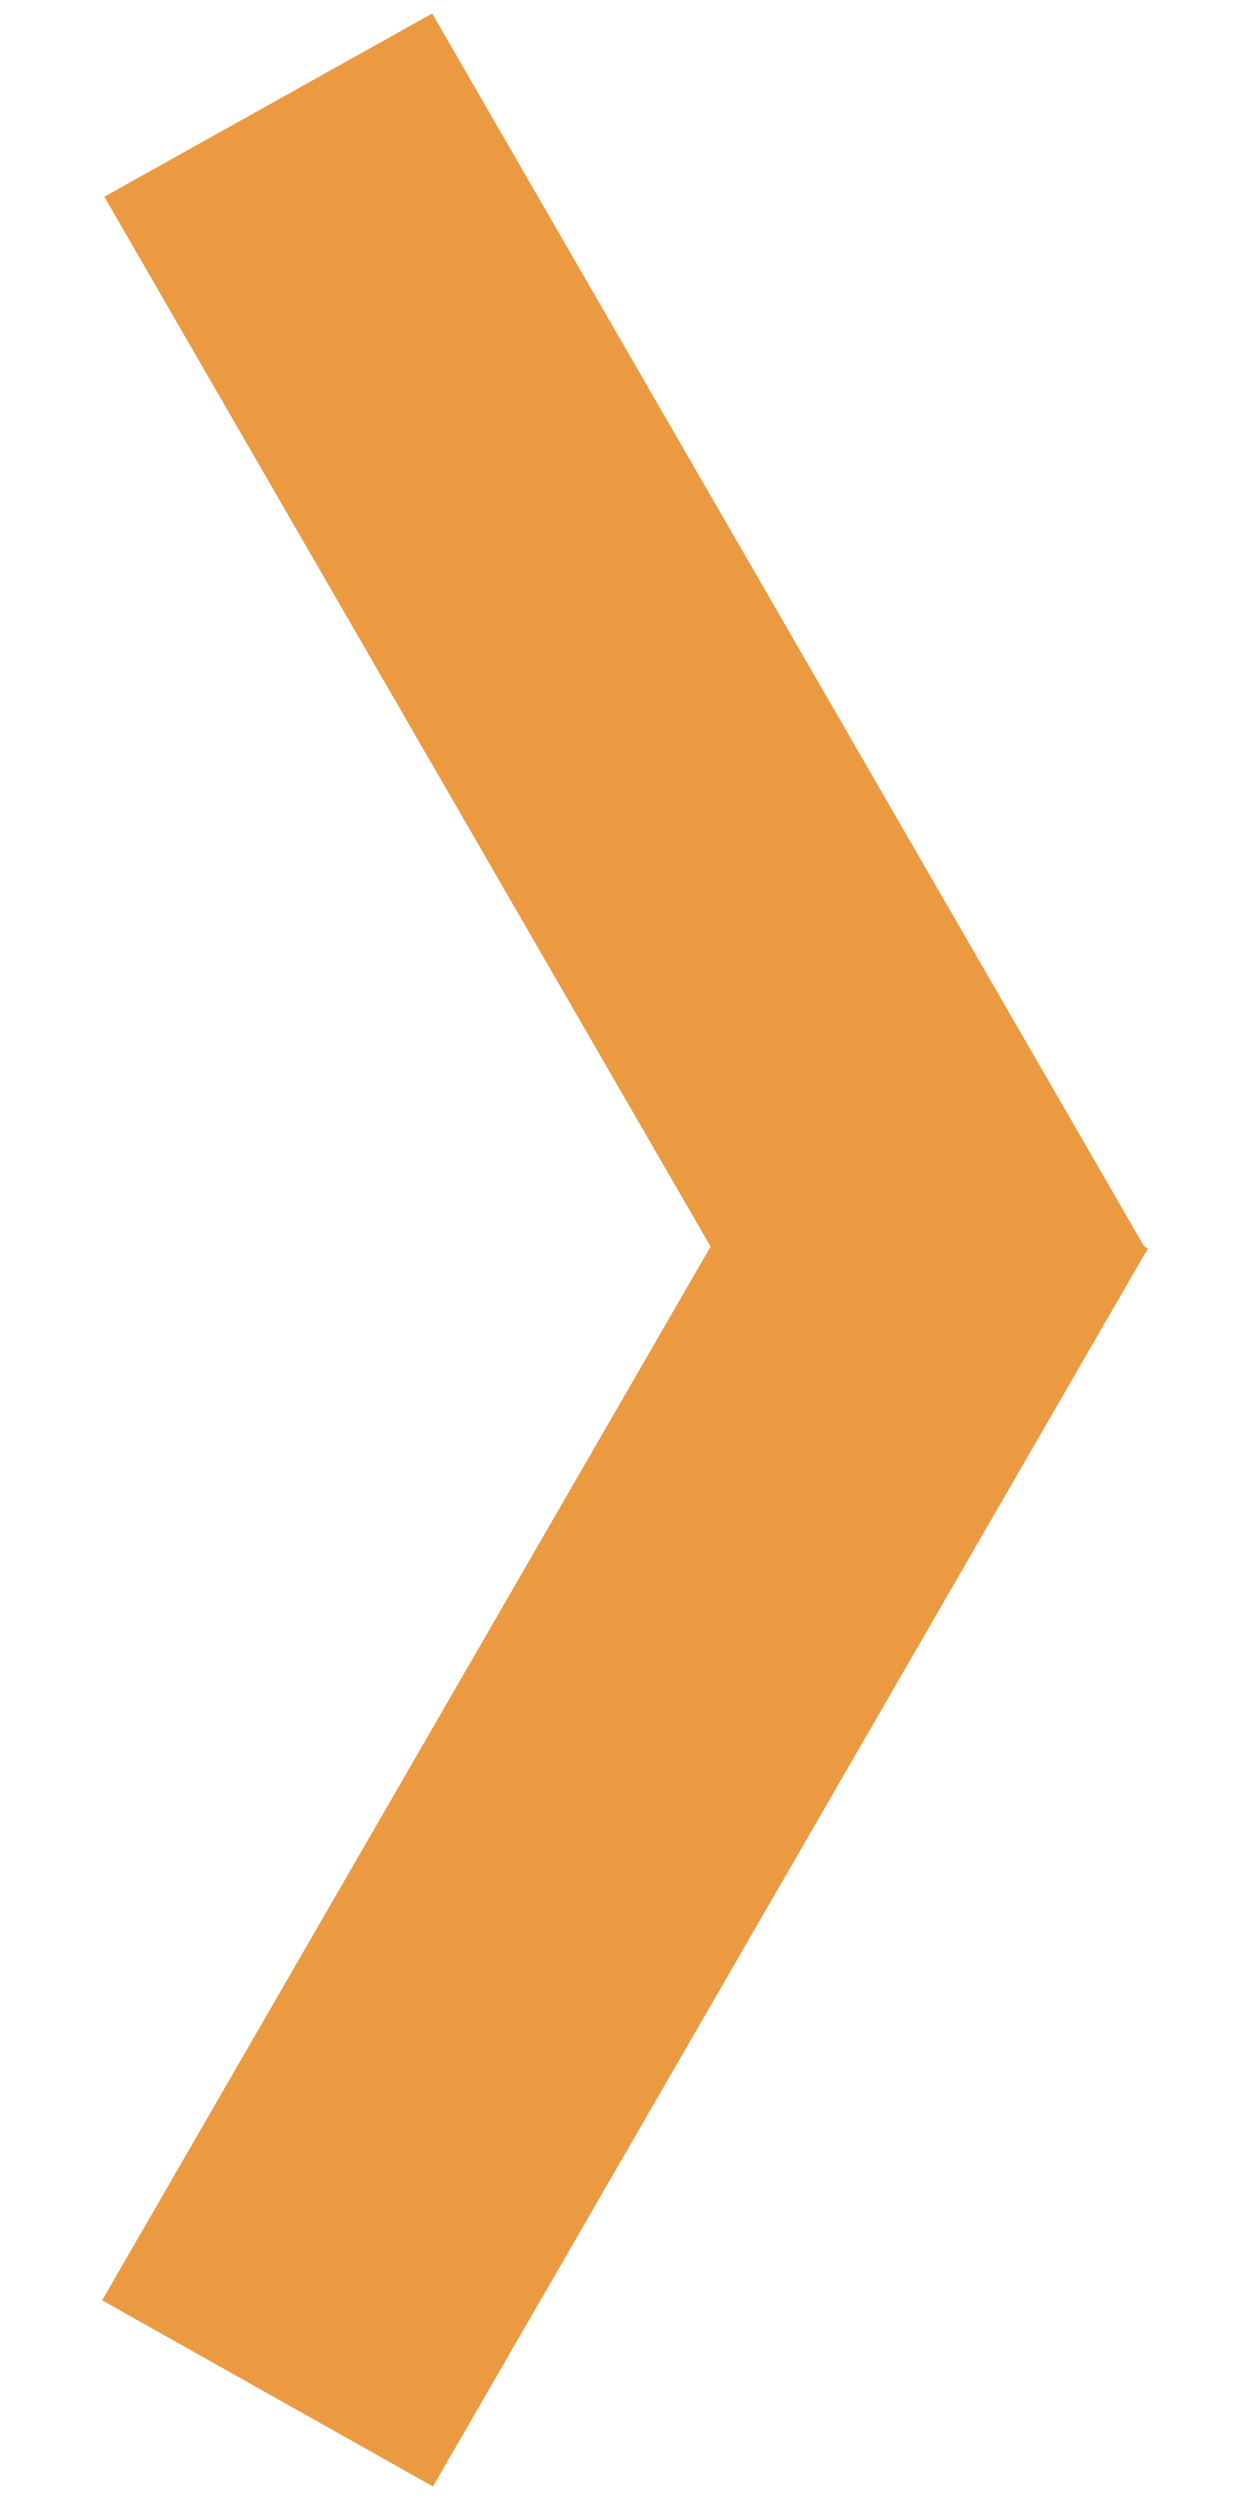
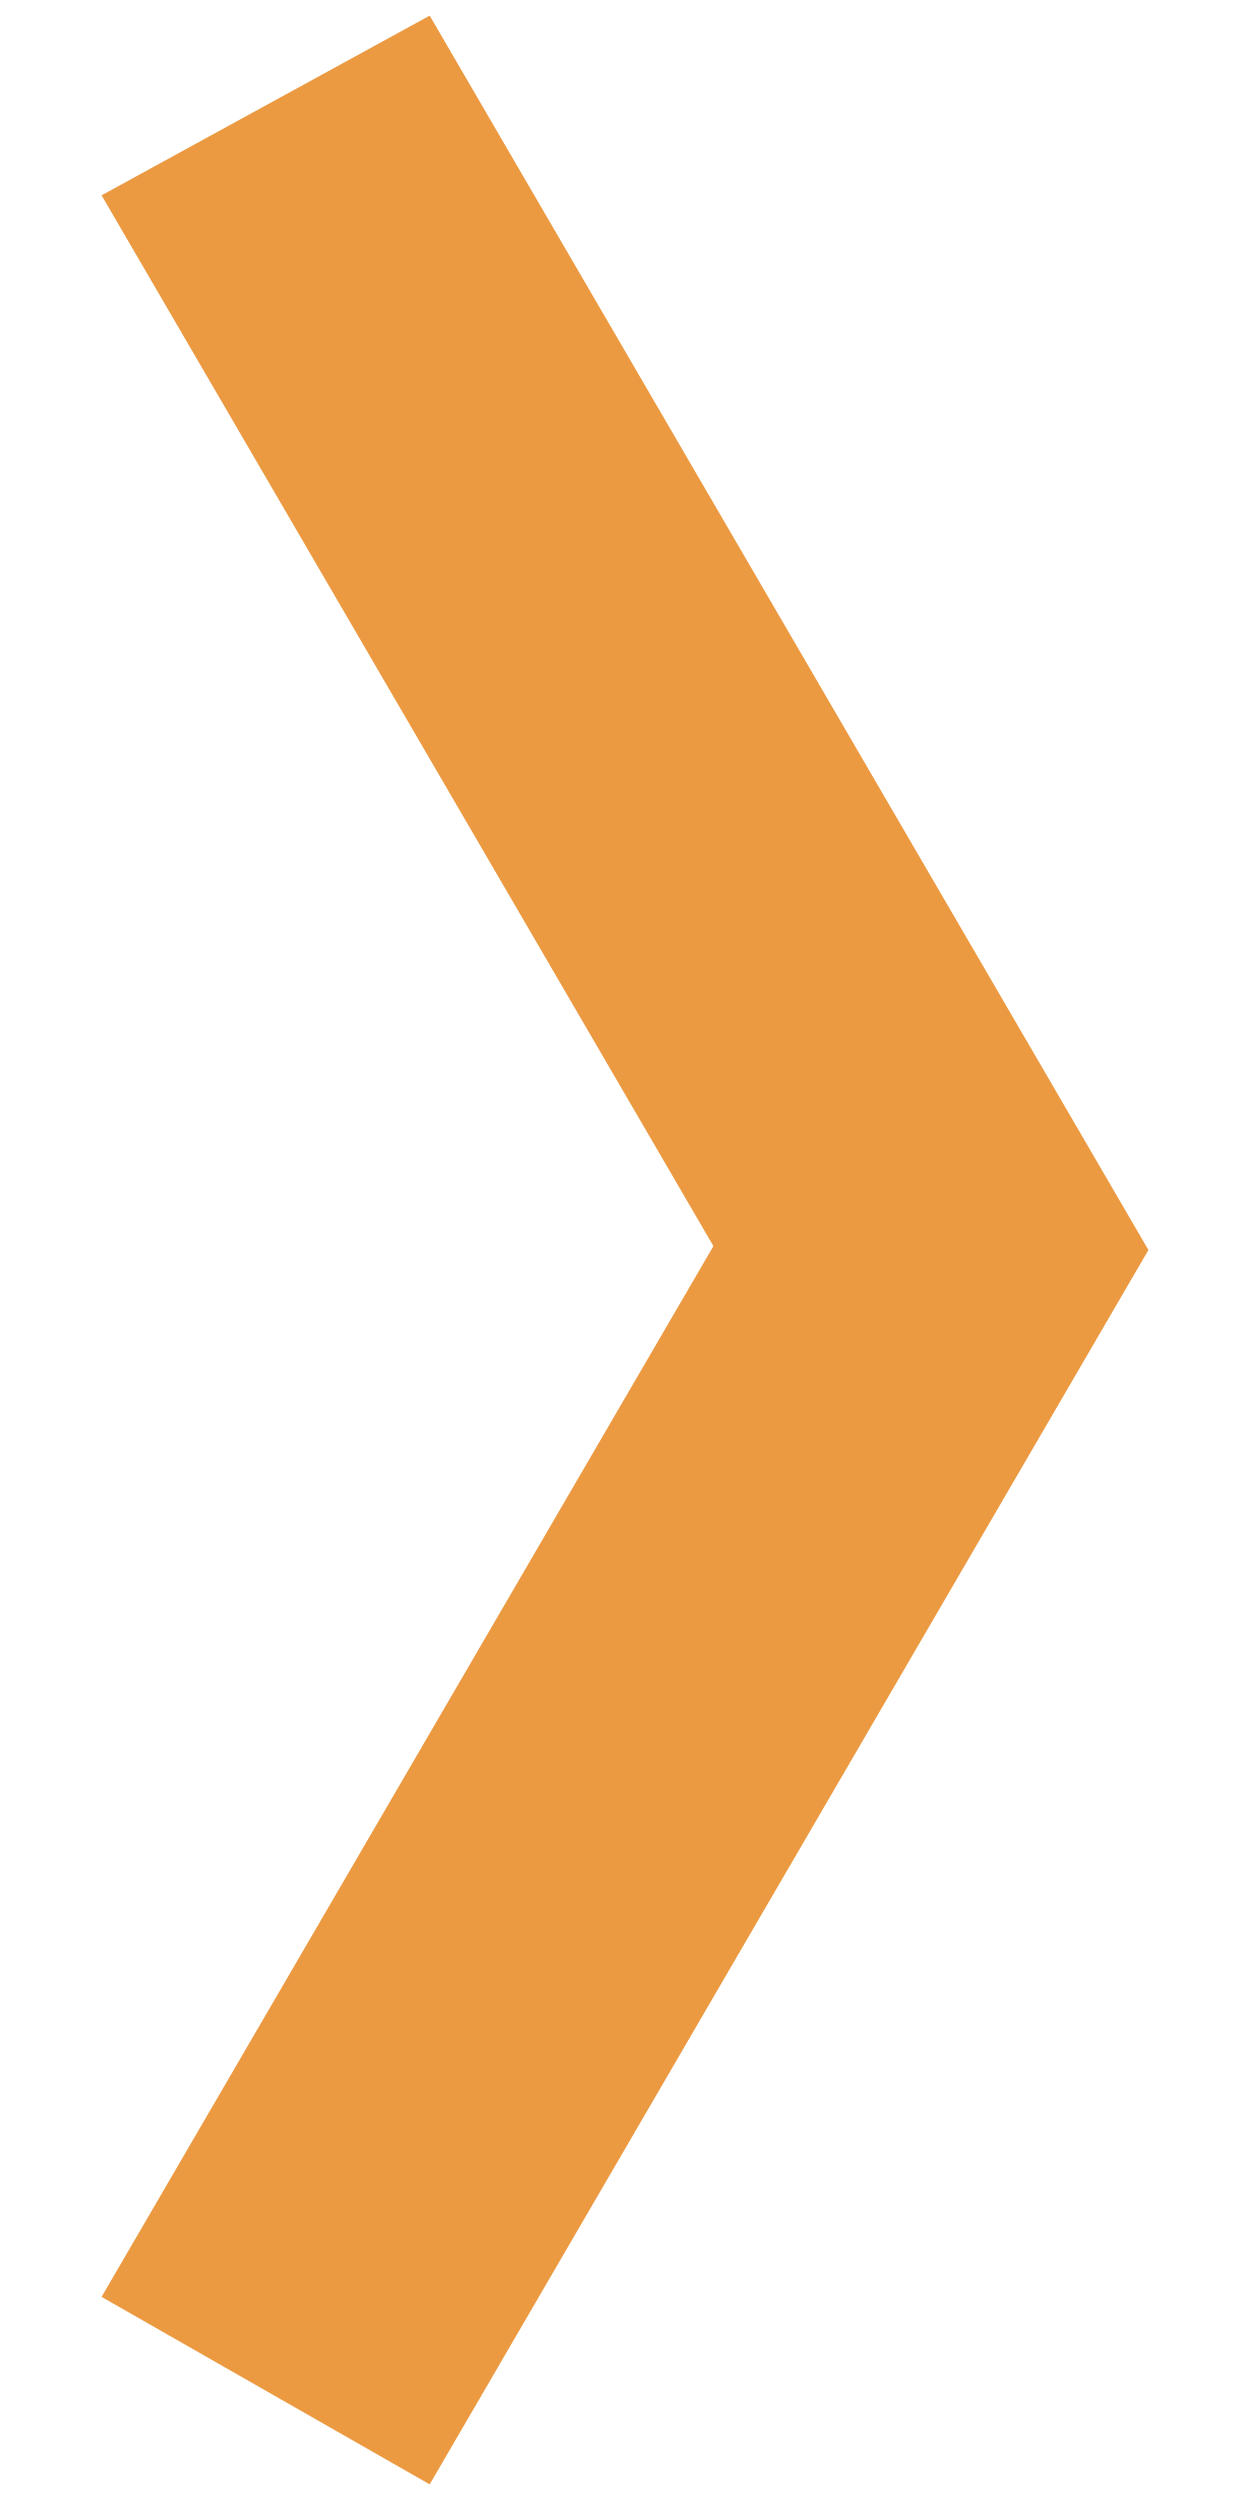
- <svg xmlns="http://www.w3.org/2000/svg" version="1.1" viewBox="0.0 0.0 16.0 32.0" fill="none" stroke="none" stroke-linecap="square" stroke-miterlimit="10">
-   <clipPath id="p.0">
-     <path d="m0 0l16.0 0l0 32.0l-16.0 0l0 -32.0z" clip-rule="nonzero" />
+ <svg xmlns="http://www.w3.org/2000/svg" viewBox="0 0 16 32">
+   <clipPath id="p">
+     <path d="m0 0l16 0l0 32l-16 0l0 -32z" />
  </clipPath>
-   <g clip-path="url(#p.0)">
-     <path fill="#000000" fill-opacity="0.0" d="m0 0l16.0 0l0 32.0l-16.0 0z" fill-rule="evenodd" />
-     <path fill="#ec9a42" d="m1.335 2.518l4.197 -2.345l9.151 15.847l-4.197 2.345z" fill-rule="evenodd" />
-     <path fill="#ec9a42" d="m14.693 15.98l-4.235 -2.383l-9.151 15.847l4.235 2.383z" fill-rule="evenodd" />
+   <g clip-path="url(#p)">
+     <path fill="none" d="m0 0l16 0l0 32l-16 0z" />
+     <path fill="#ec9a42" d="m1.3 2.5l4.2 -2.3l9.2 15.8l-4.2 2.3z" />
+     <path fill="#ec9a42" d="m14.7 16.0l-4.2 -2.4l-9.2 15.8l4.2 2.4z" />
  </g>
</svg>
